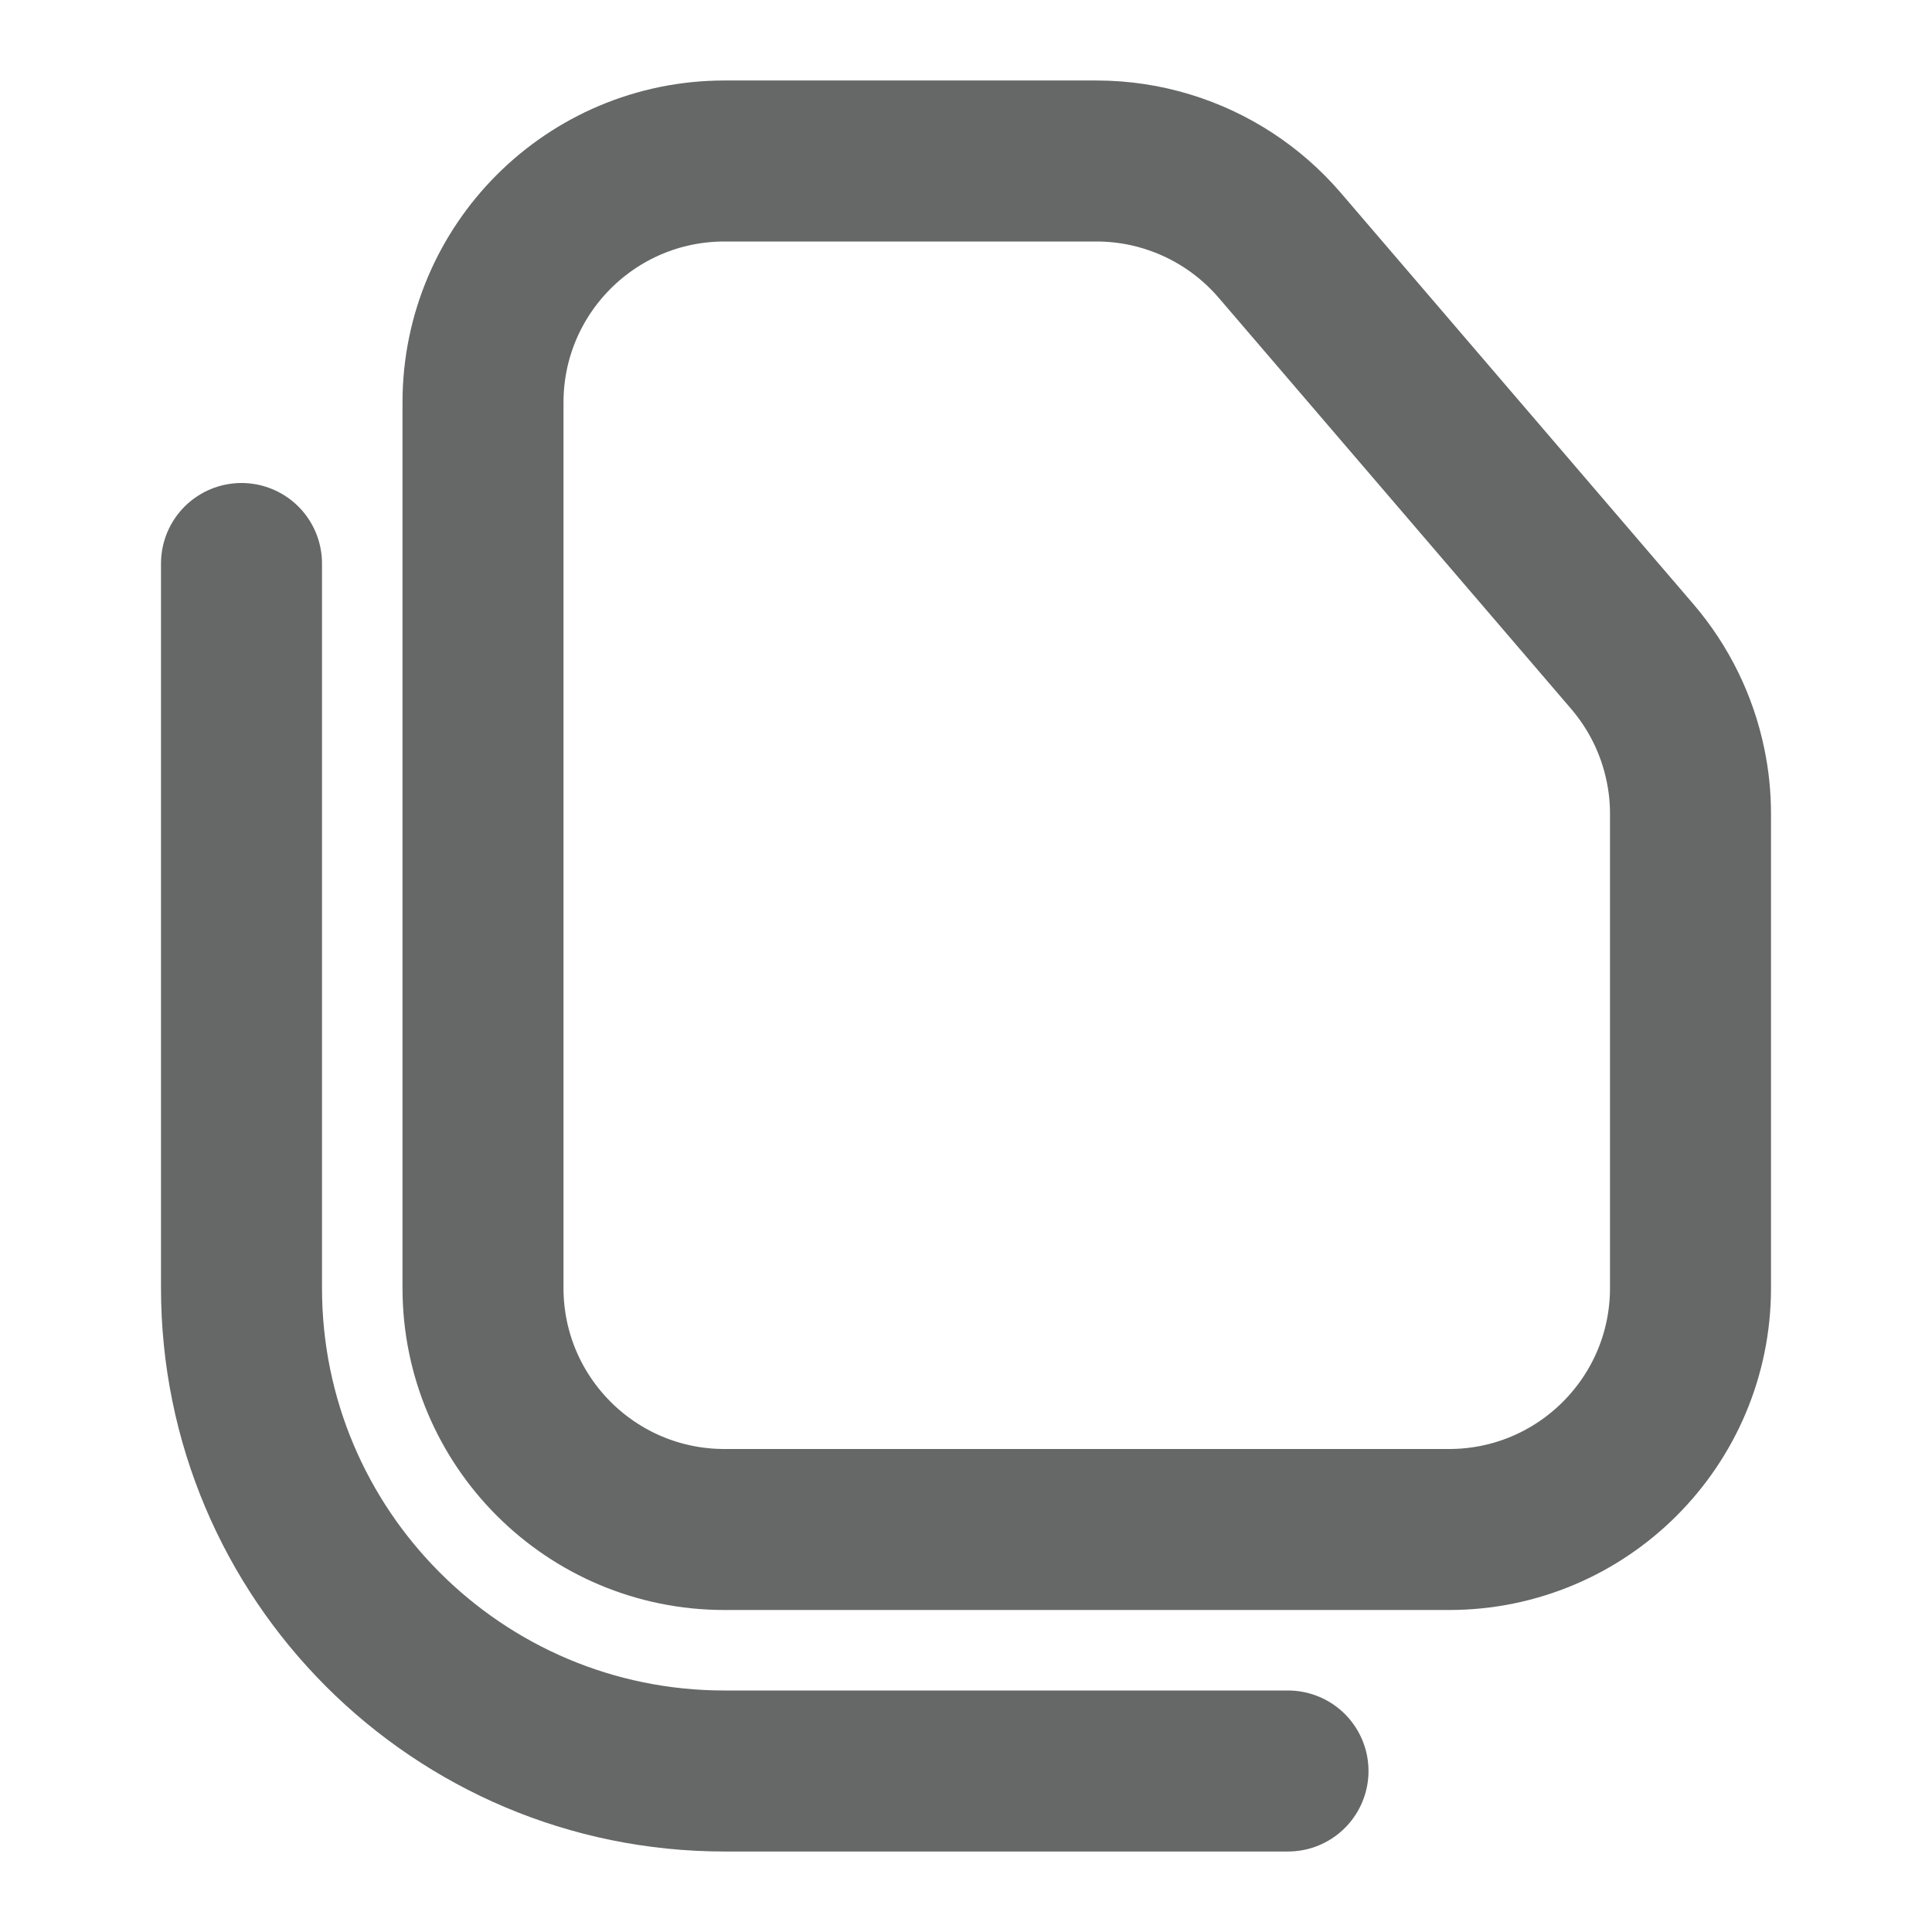
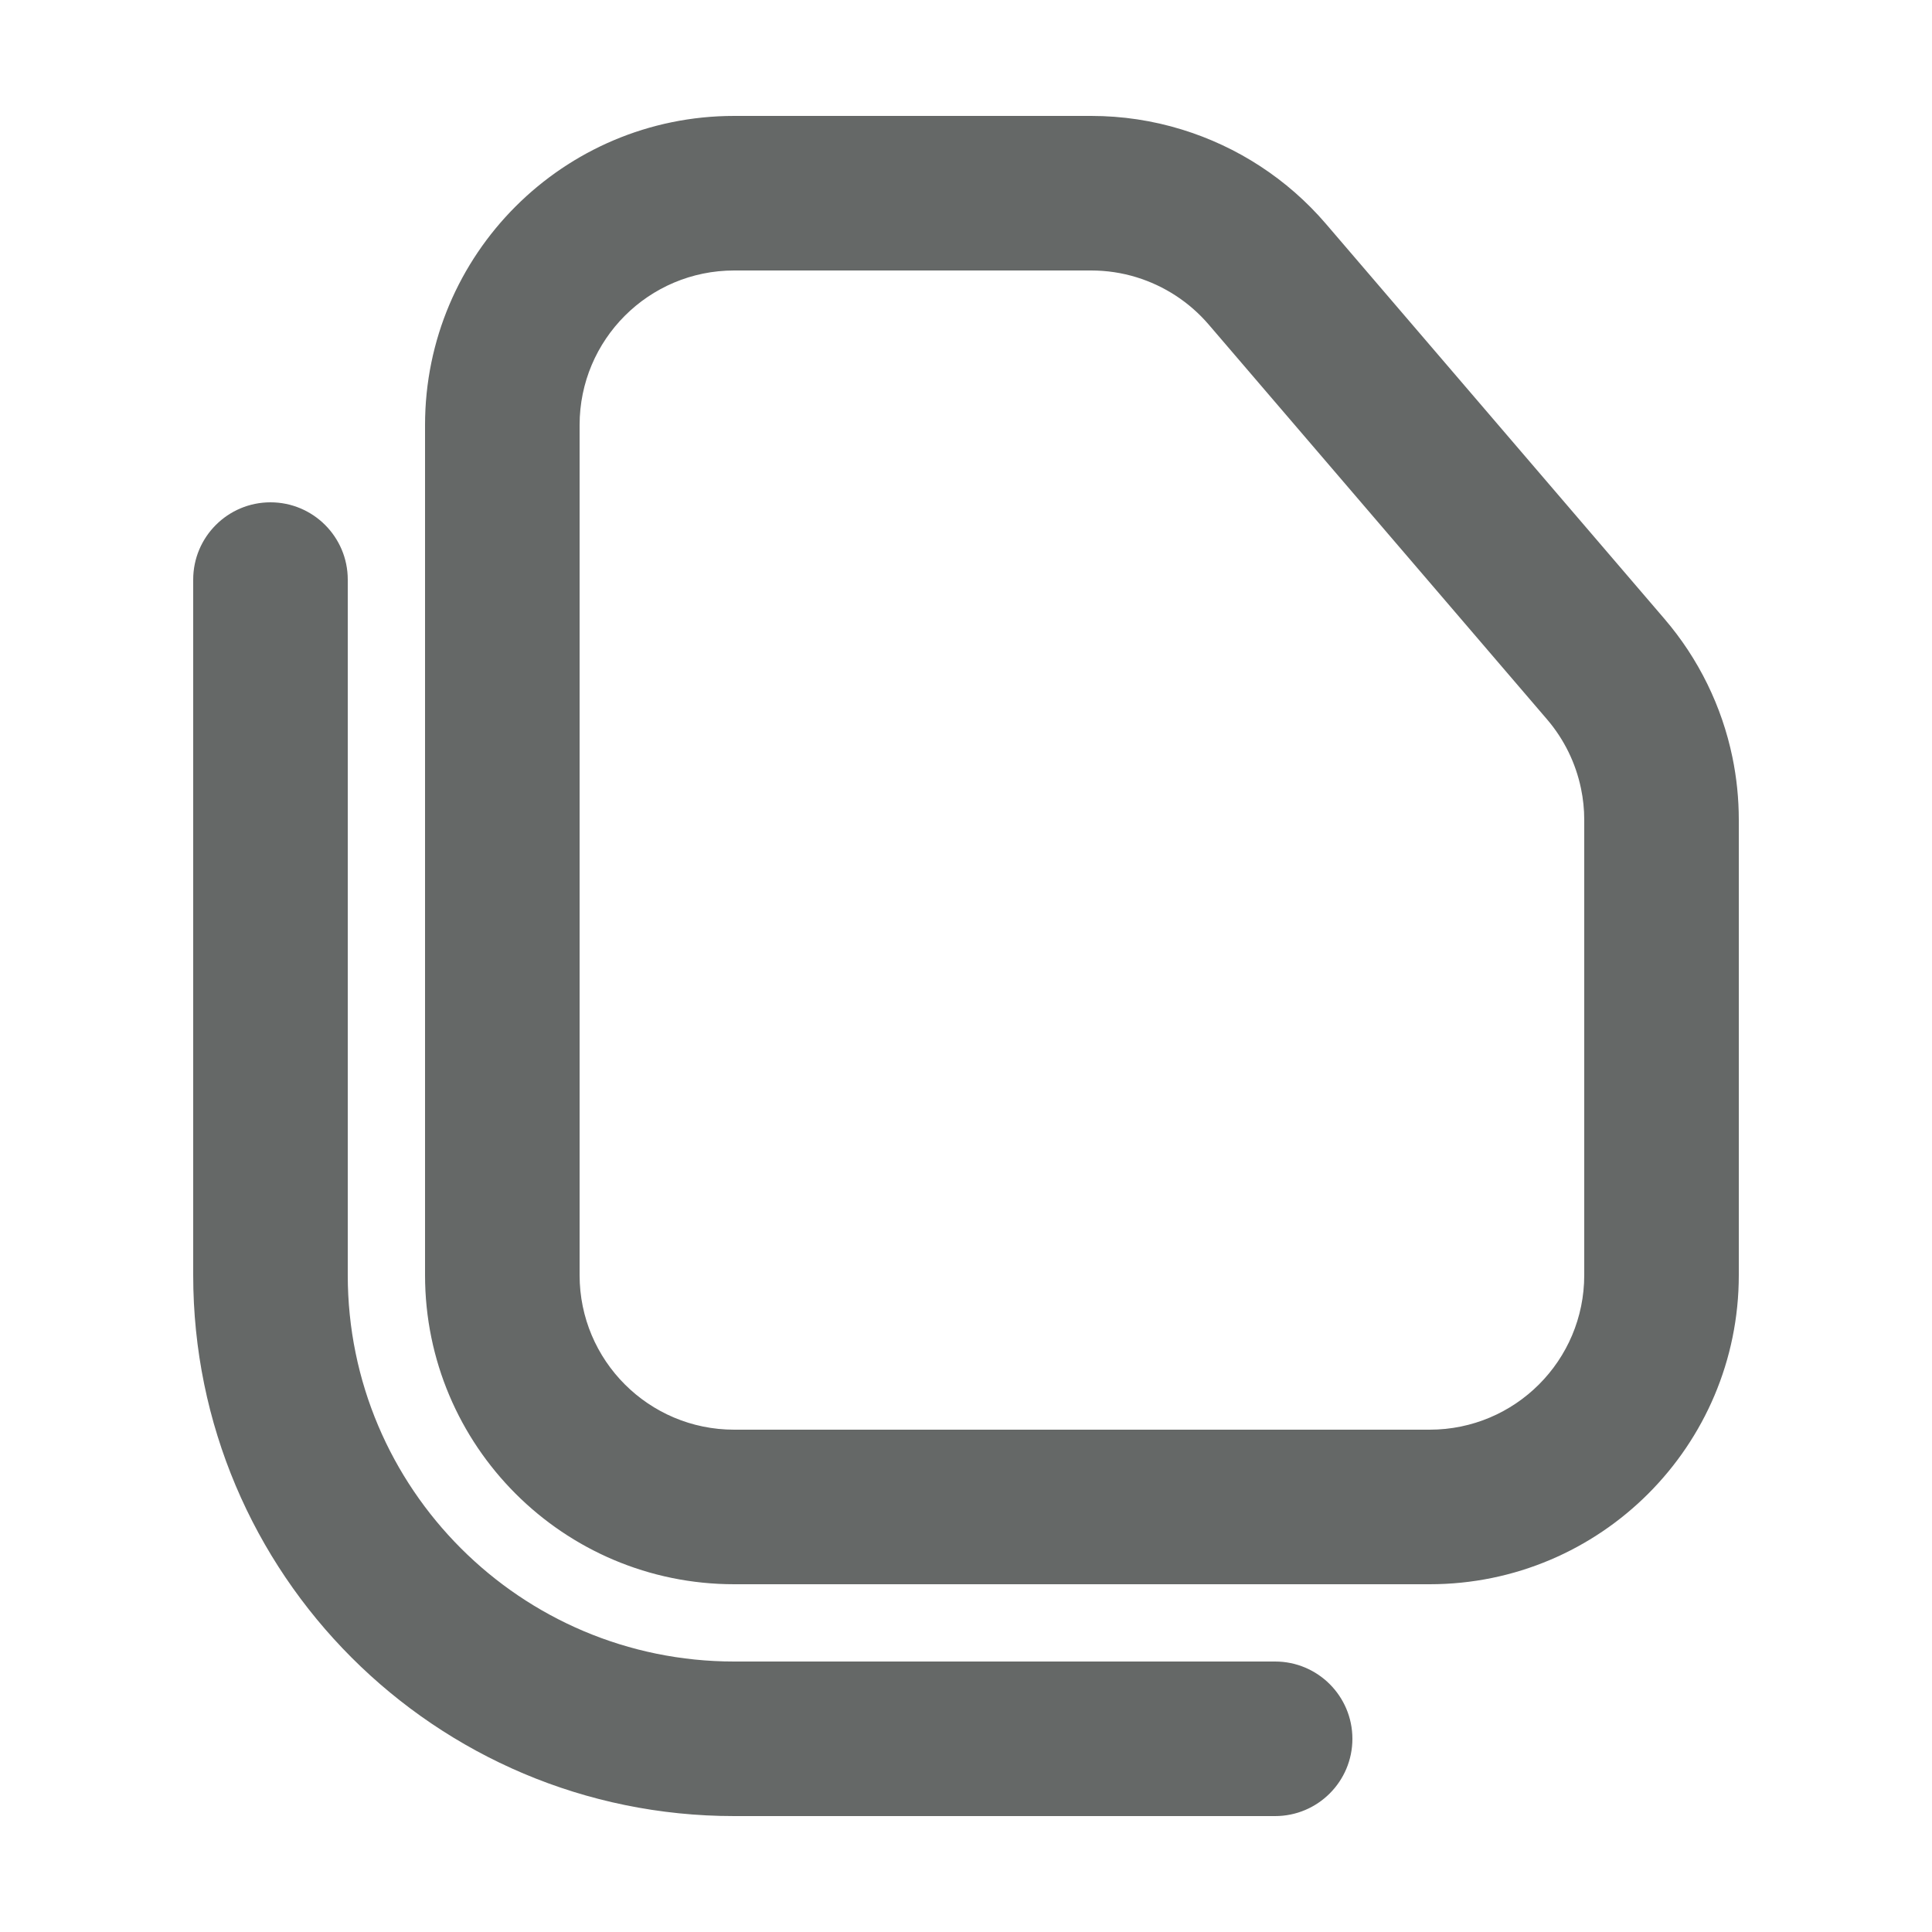
- <svg xmlns="http://www.w3.org/2000/svg" width="24" height="24" viewBox="0 0 24 24" fill="none">
-   <path d="M16 22H9C5.686 22 3 19.314 3 16V7M18 19H9C7.343 19 6 17.657 6 16V5C6 3.343 7.343 2 9 2H13.62C13.922 2 14.218 2.045 14.5 2.132C15.038 2.297 15.524 2.612 15.898 3.048L20.278 8.157C20.61 8.545 20.835 9.007 20.937 9.5C20.979 9.699 21 9.904 21 10.11V16C21 17.657 19.657 19 18 19Z" stroke="#656867" stroke-width="2" stroke-linecap="round" />
+ <svg xmlns="http://www.w3.org/2000/svg" width="25" height="25" viewBox="0 0 25 25" fill="none">
+   <path d="M2.5 16.5V7.5C2.5 6.948 2.948 6.5 3.5 6.5C4.052 6.5 4.5 6.948 4.5 7.5V16.5C4.5 19.261 6.739 21.5 9.5 21.5H16.5C17.052 21.5 17.5 21.948 17.5 22.5C17.5 23.052 17.052 23.5 16.5 23.5H9.5C5.634 23.5 2.5 20.366 2.5 16.5ZM5.5 16.5V5.5C5.5 3.291 7.291 1.5 9.5 1.5H14.12C14.522 1.5 14.917 1.56 15.293 1.676C16.01 1.896 16.659 2.315 17.157 2.896L21.537 8.007C21.98 8.523 22.281 9.14 22.417 9.797C22.472 10.062 22.5 10.335 22.5 10.609V16.5C22.5 18.709 20.709 20.5 18.5 20.5H9.5C7.291 20.5 5.5 18.709 5.5 16.5ZM7.5 16.5C7.5 17.605 8.395 18.5 9.5 18.5H18.5C19.605 18.5 20.5 17.605 20.5 16.5V10.609C20.5 10.472 20.486 10.336 20.458 10.203C20.39 9.875 20.24 9.567 20.019 9.309L15.639 4.198C15.39 3.908 15.065 3.698 14.707 3.588C14.519 3.53 14.321 3.5 14.12 3.5H9.5C8.395 3.5 7.5 4.395 7.5 5.5V16.5Z" fill="#656867" />
</svg>
